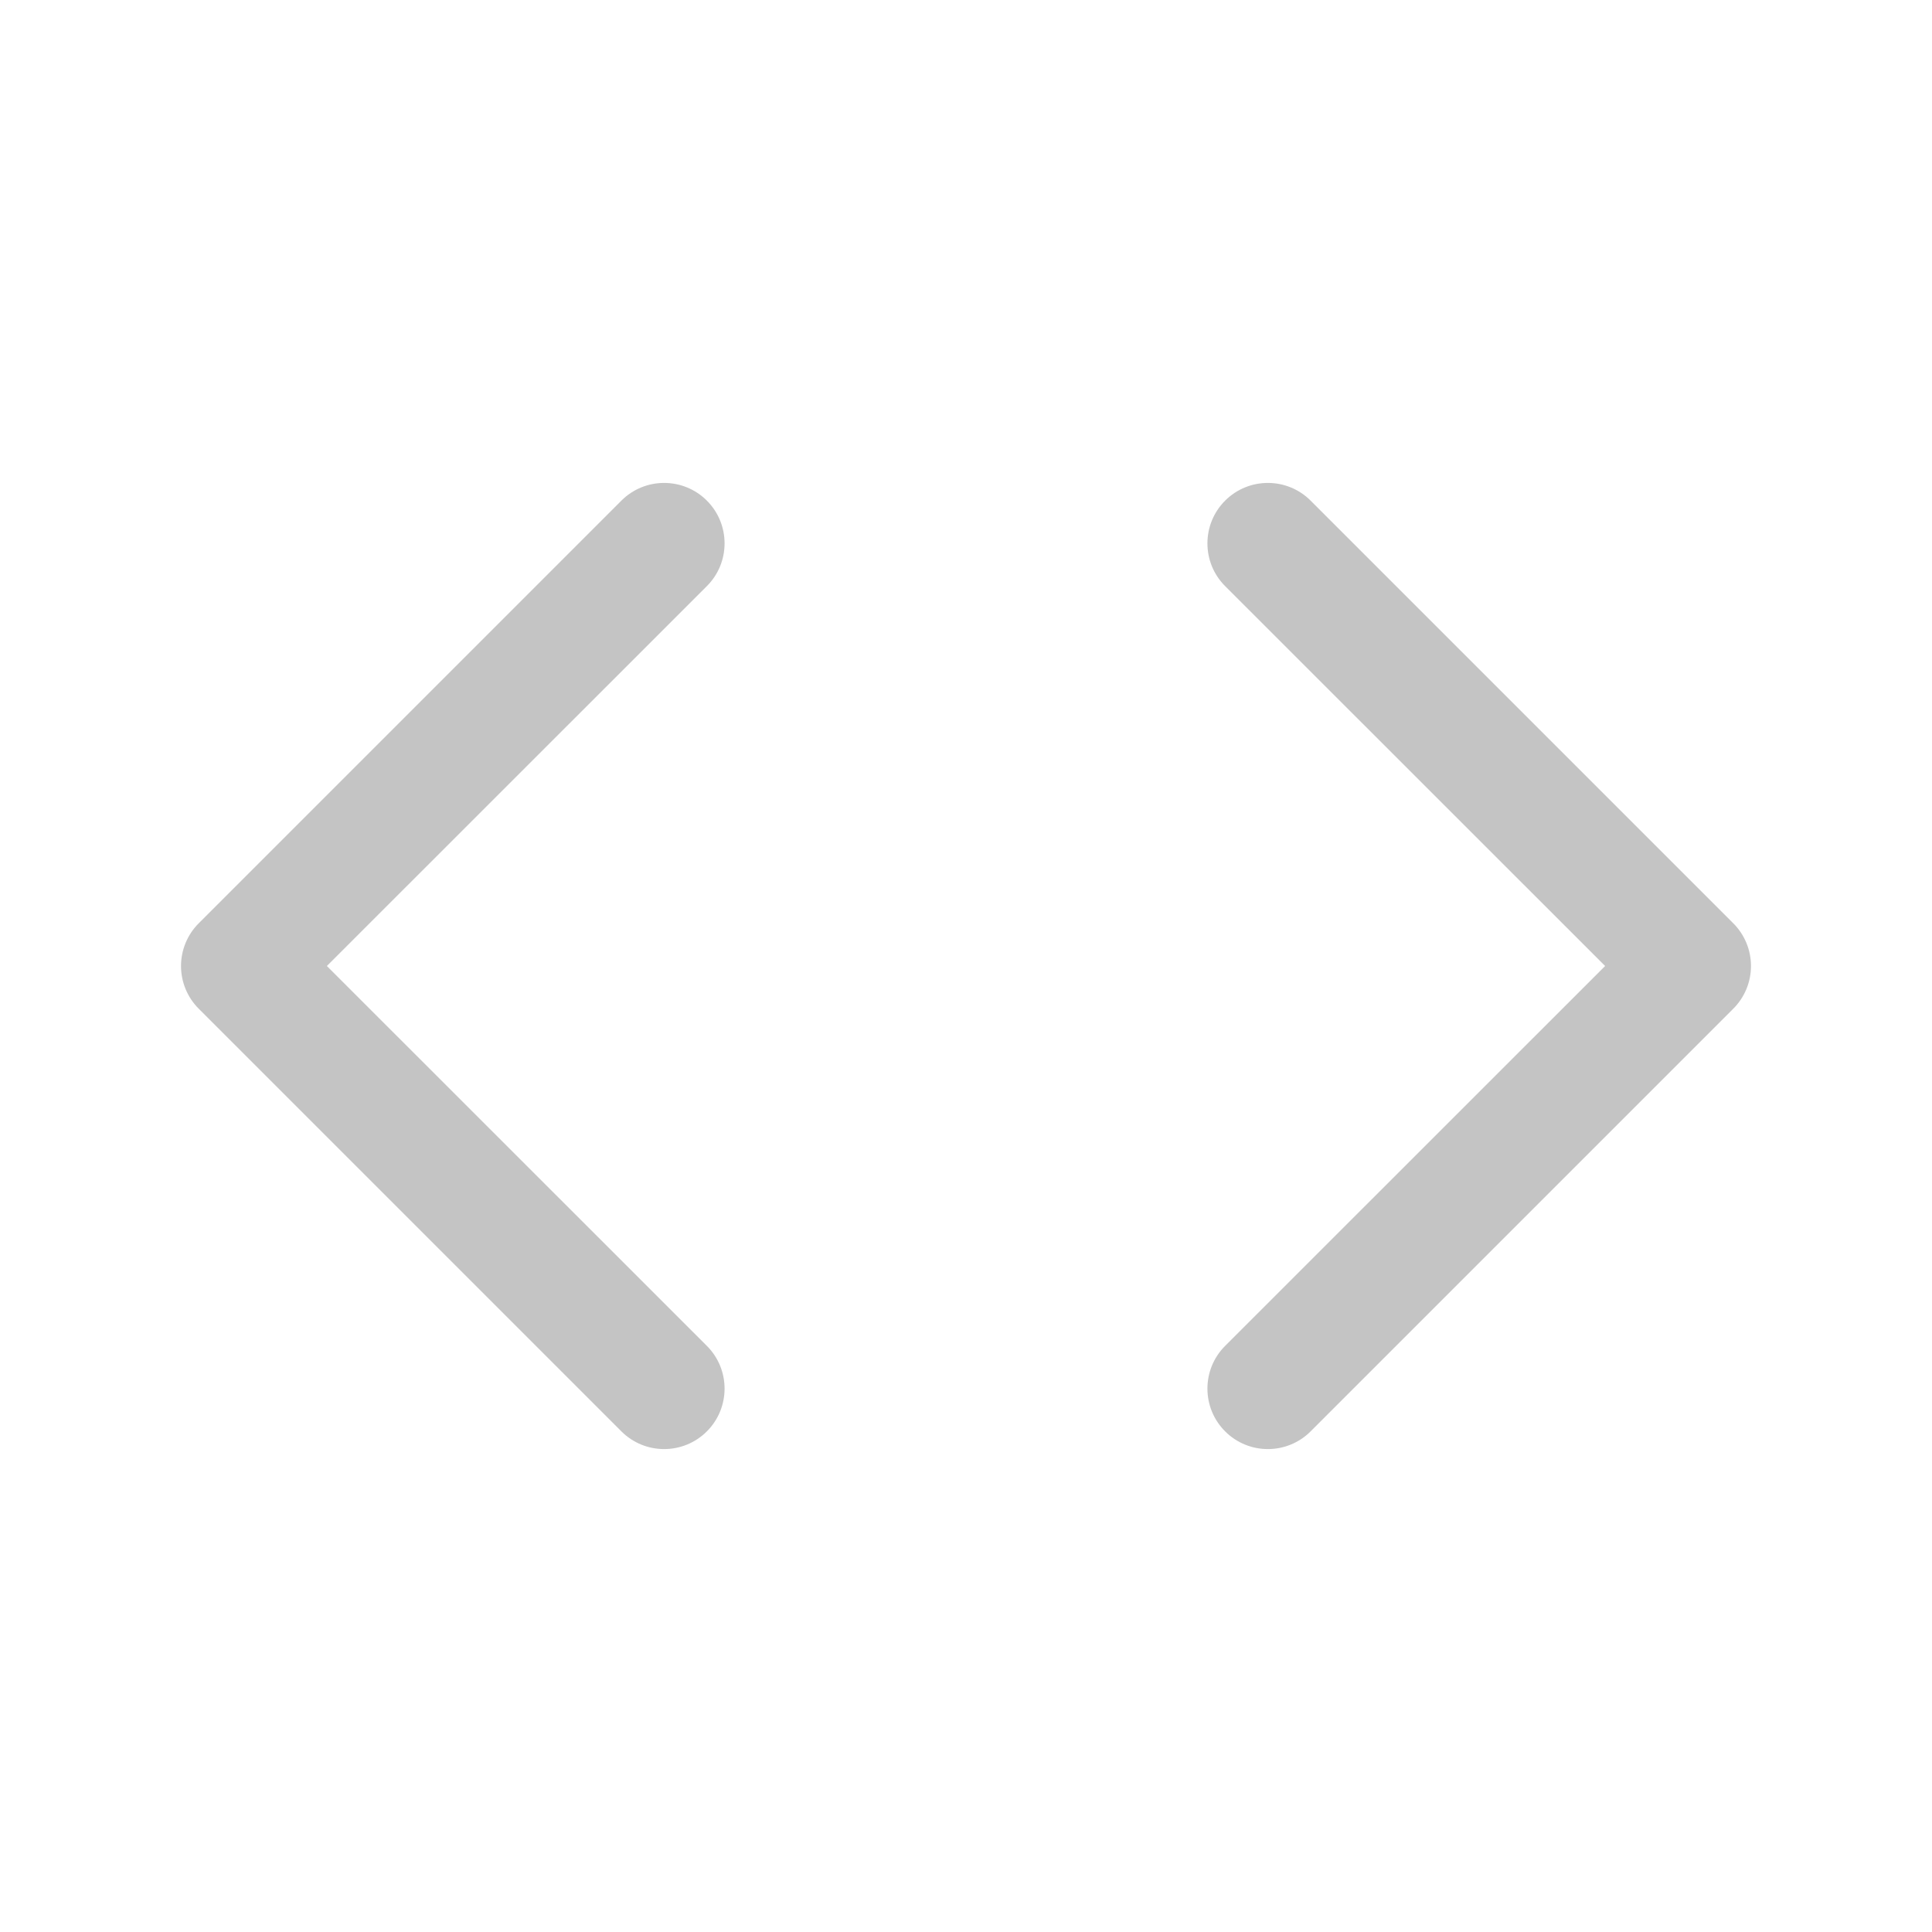
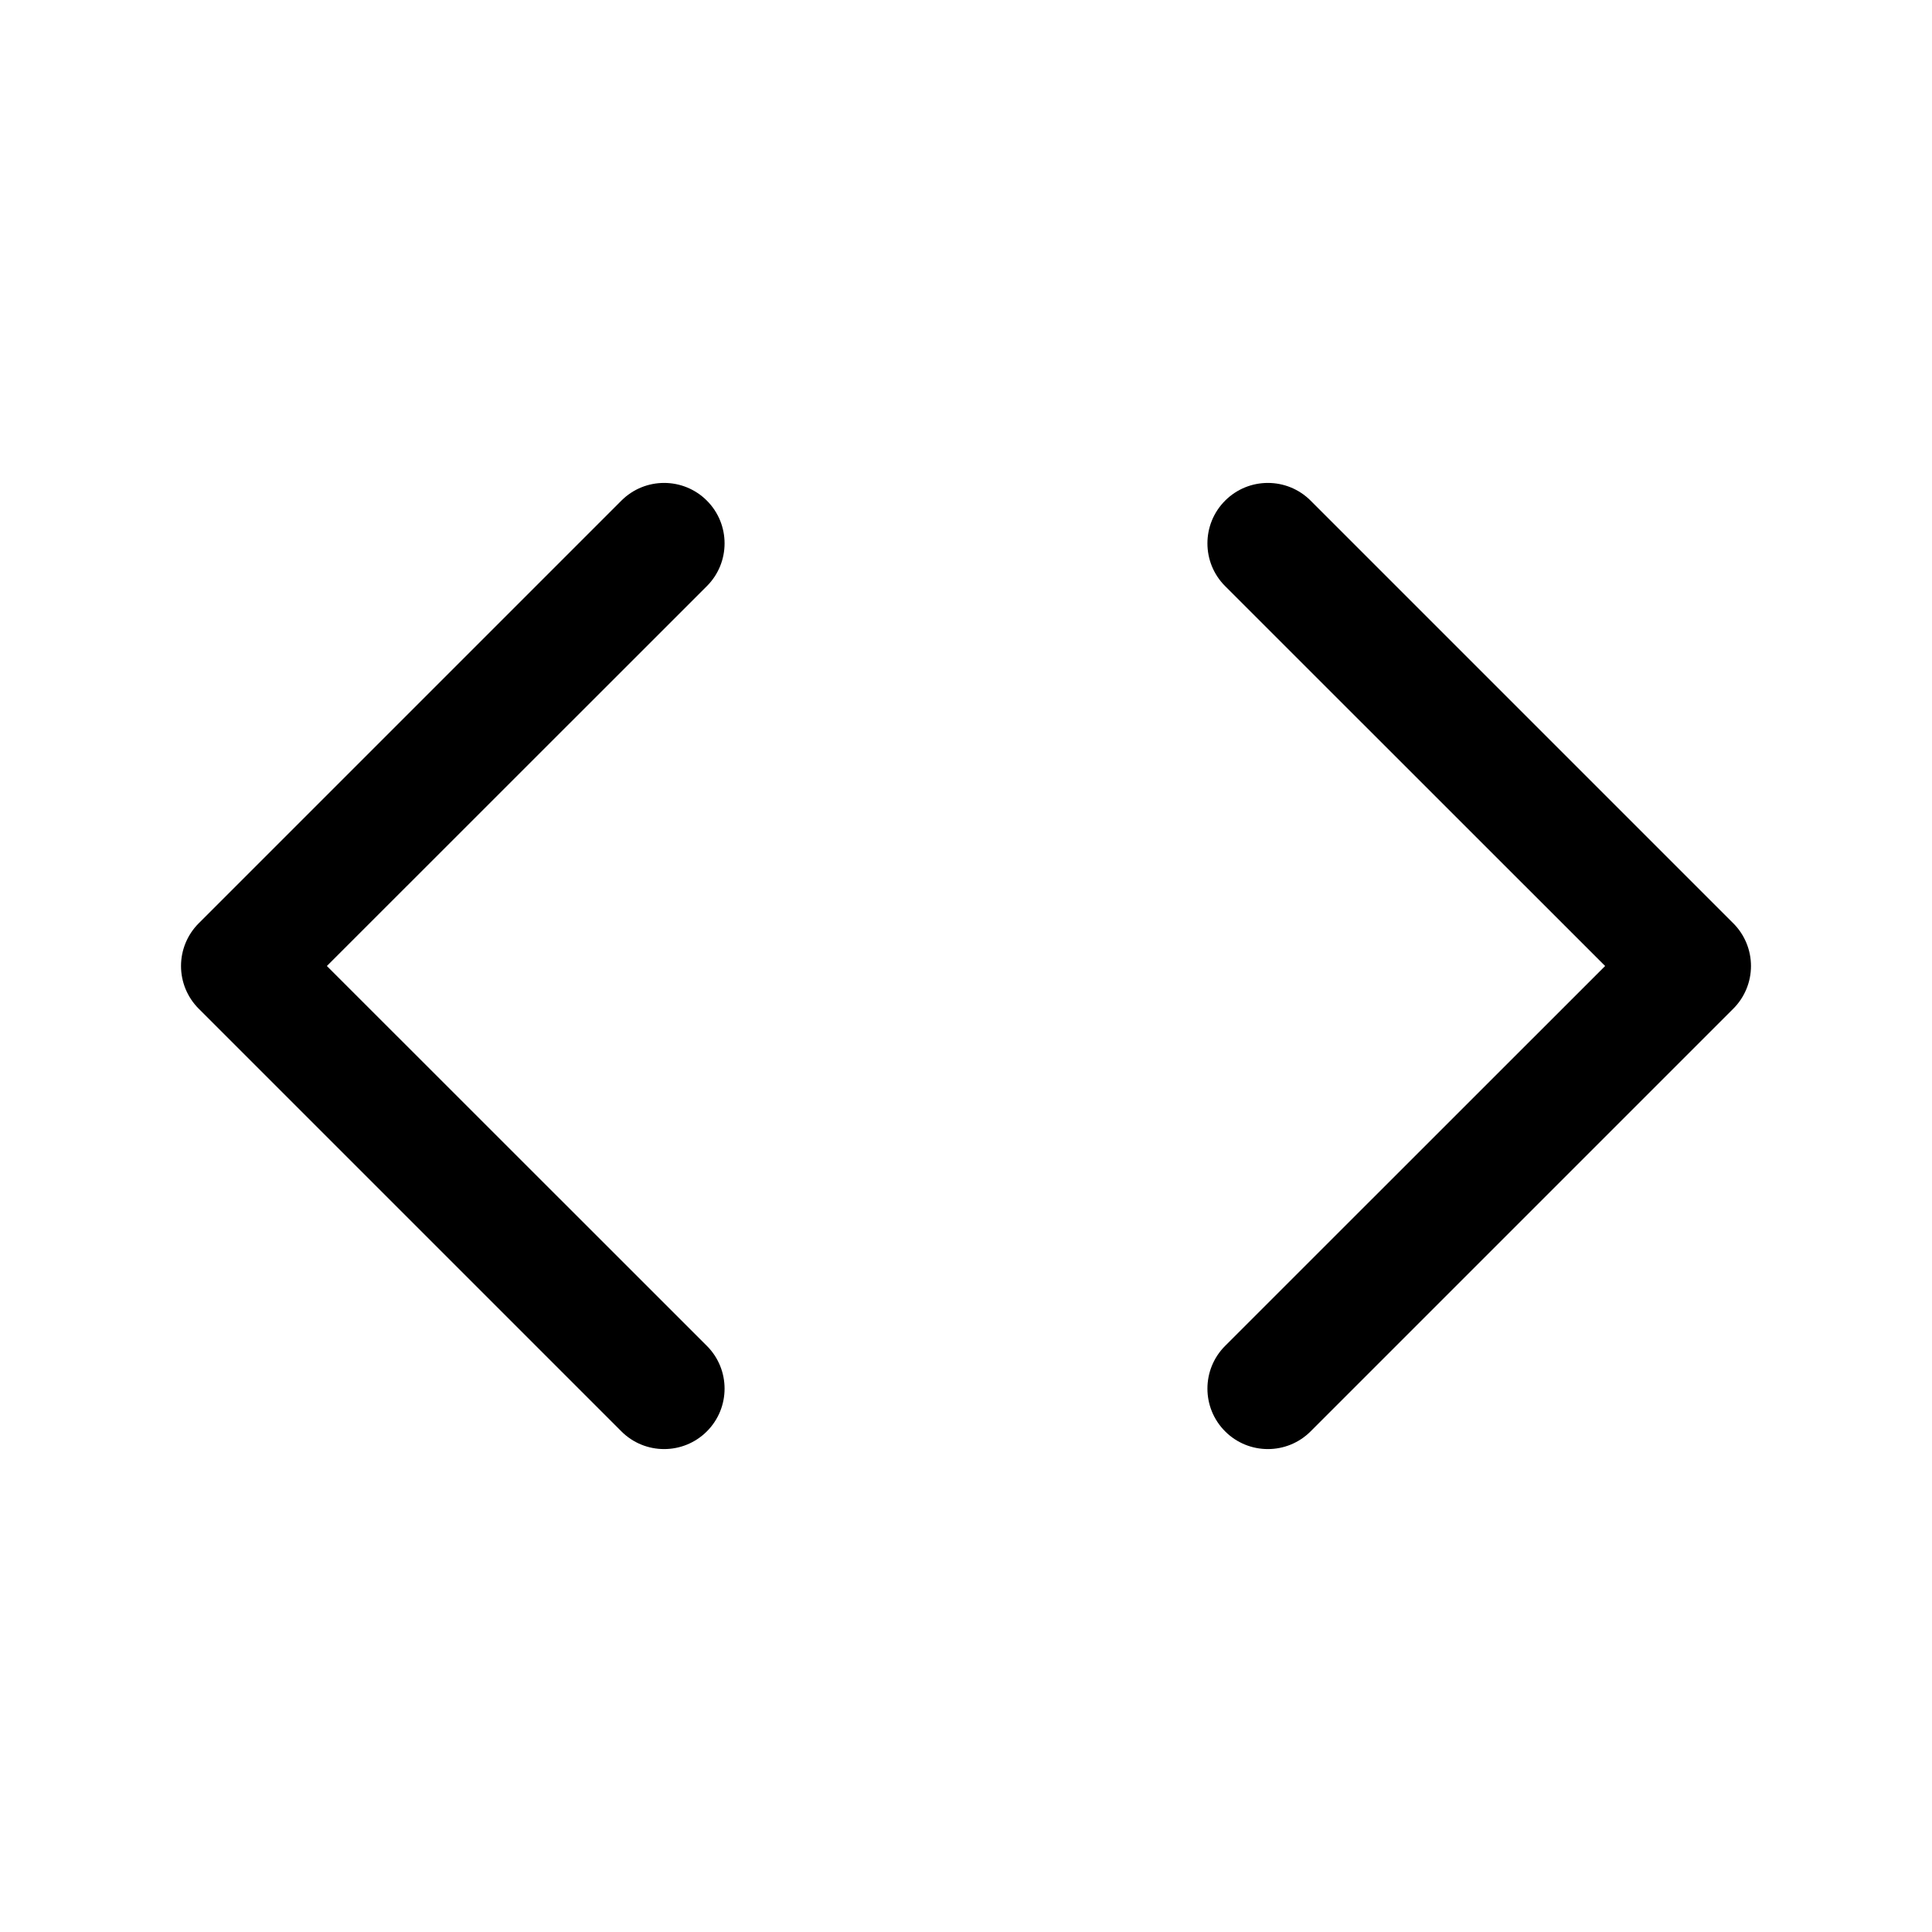
- <svg xmlns="http://www.w3.org/2000/svg" width="24" height="24" color="#C4C4C4" fill="currentColor" class="bi bi-code" viewBox="0 0 16 16">
+ <svg xmlns="http://www.w3.org/2000/svg" width="24" height="24" fill="currentColor" class="bi bi-code" viewBox="0 0 16 16">
  <path d="M5.854 4.854a.5.5 0 1 0-.708-.708l-3.5 3.5a.5.5 0 0 0 0 .708l3.5 3.5a.5.5 0 0 0 .708-.708L2.707 8l3.147-3.146zm4.292 0a.5.5 0 0 1 .708-.708l3.5 3.5a.5.5 0 0 1 0 .708l-3.5 3.5a.5.5 0 0 1-.708-.708L13.293 8l-3.147-3.146z" />
</svg>
